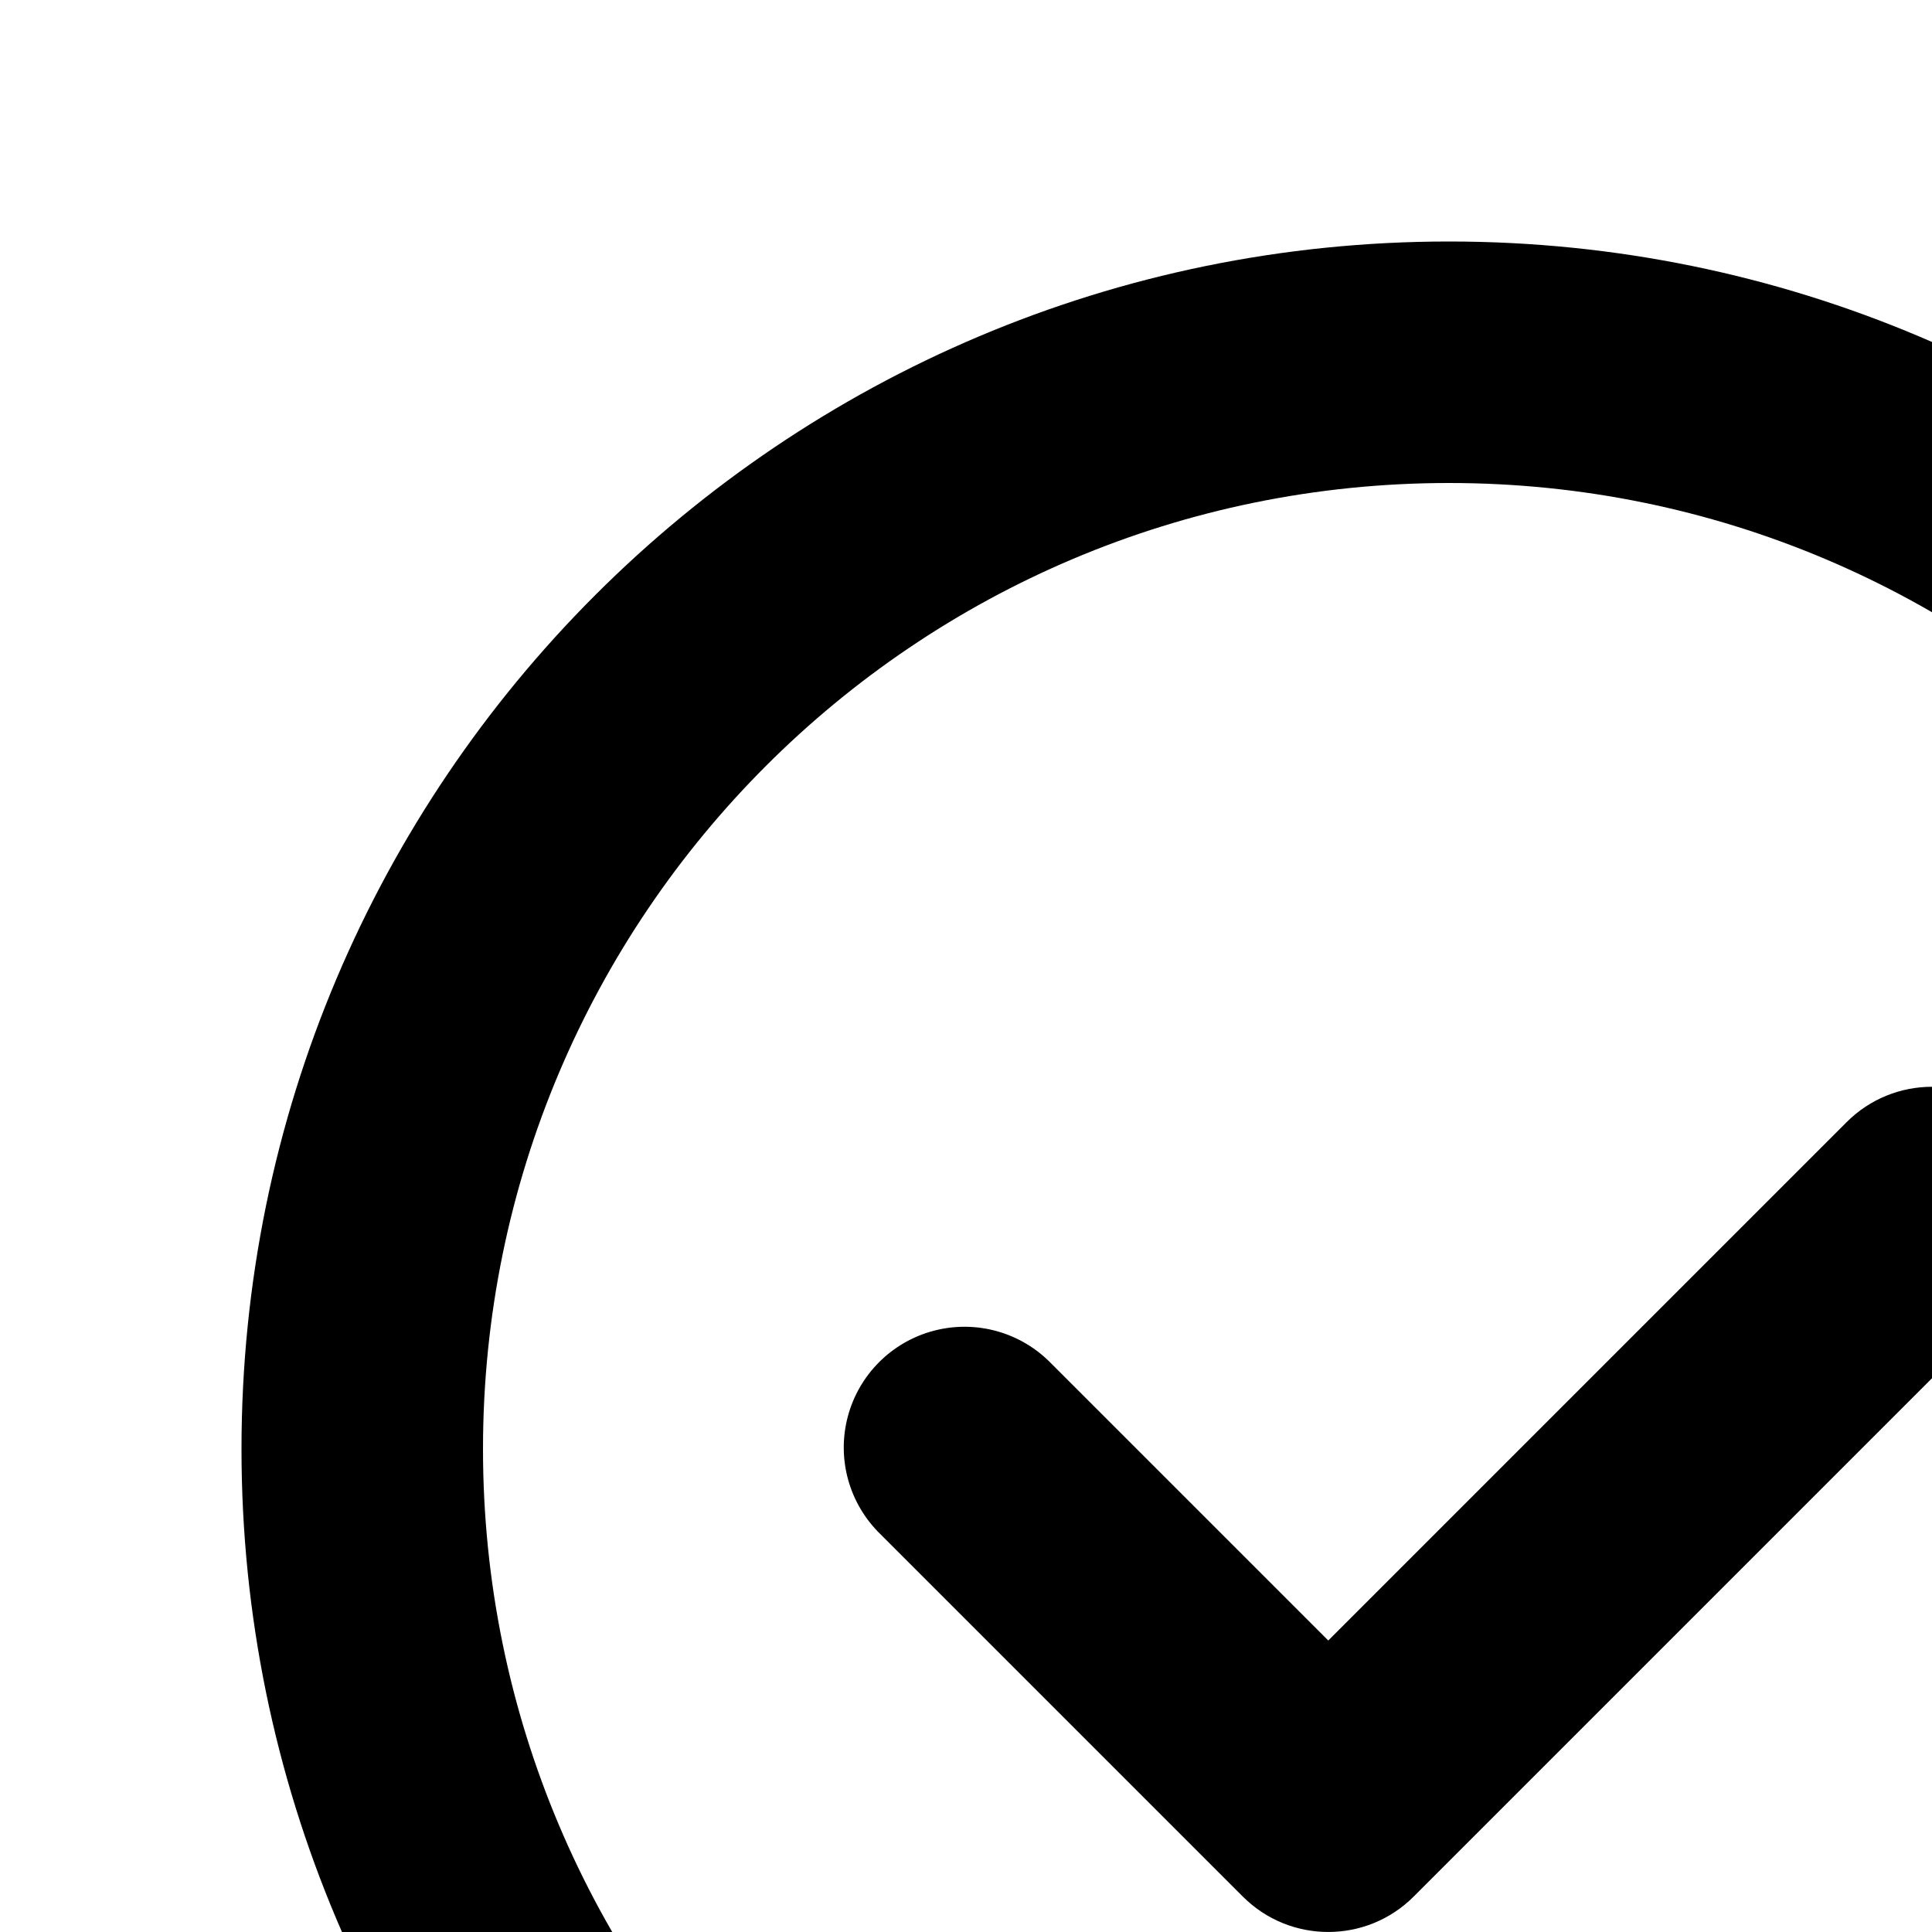
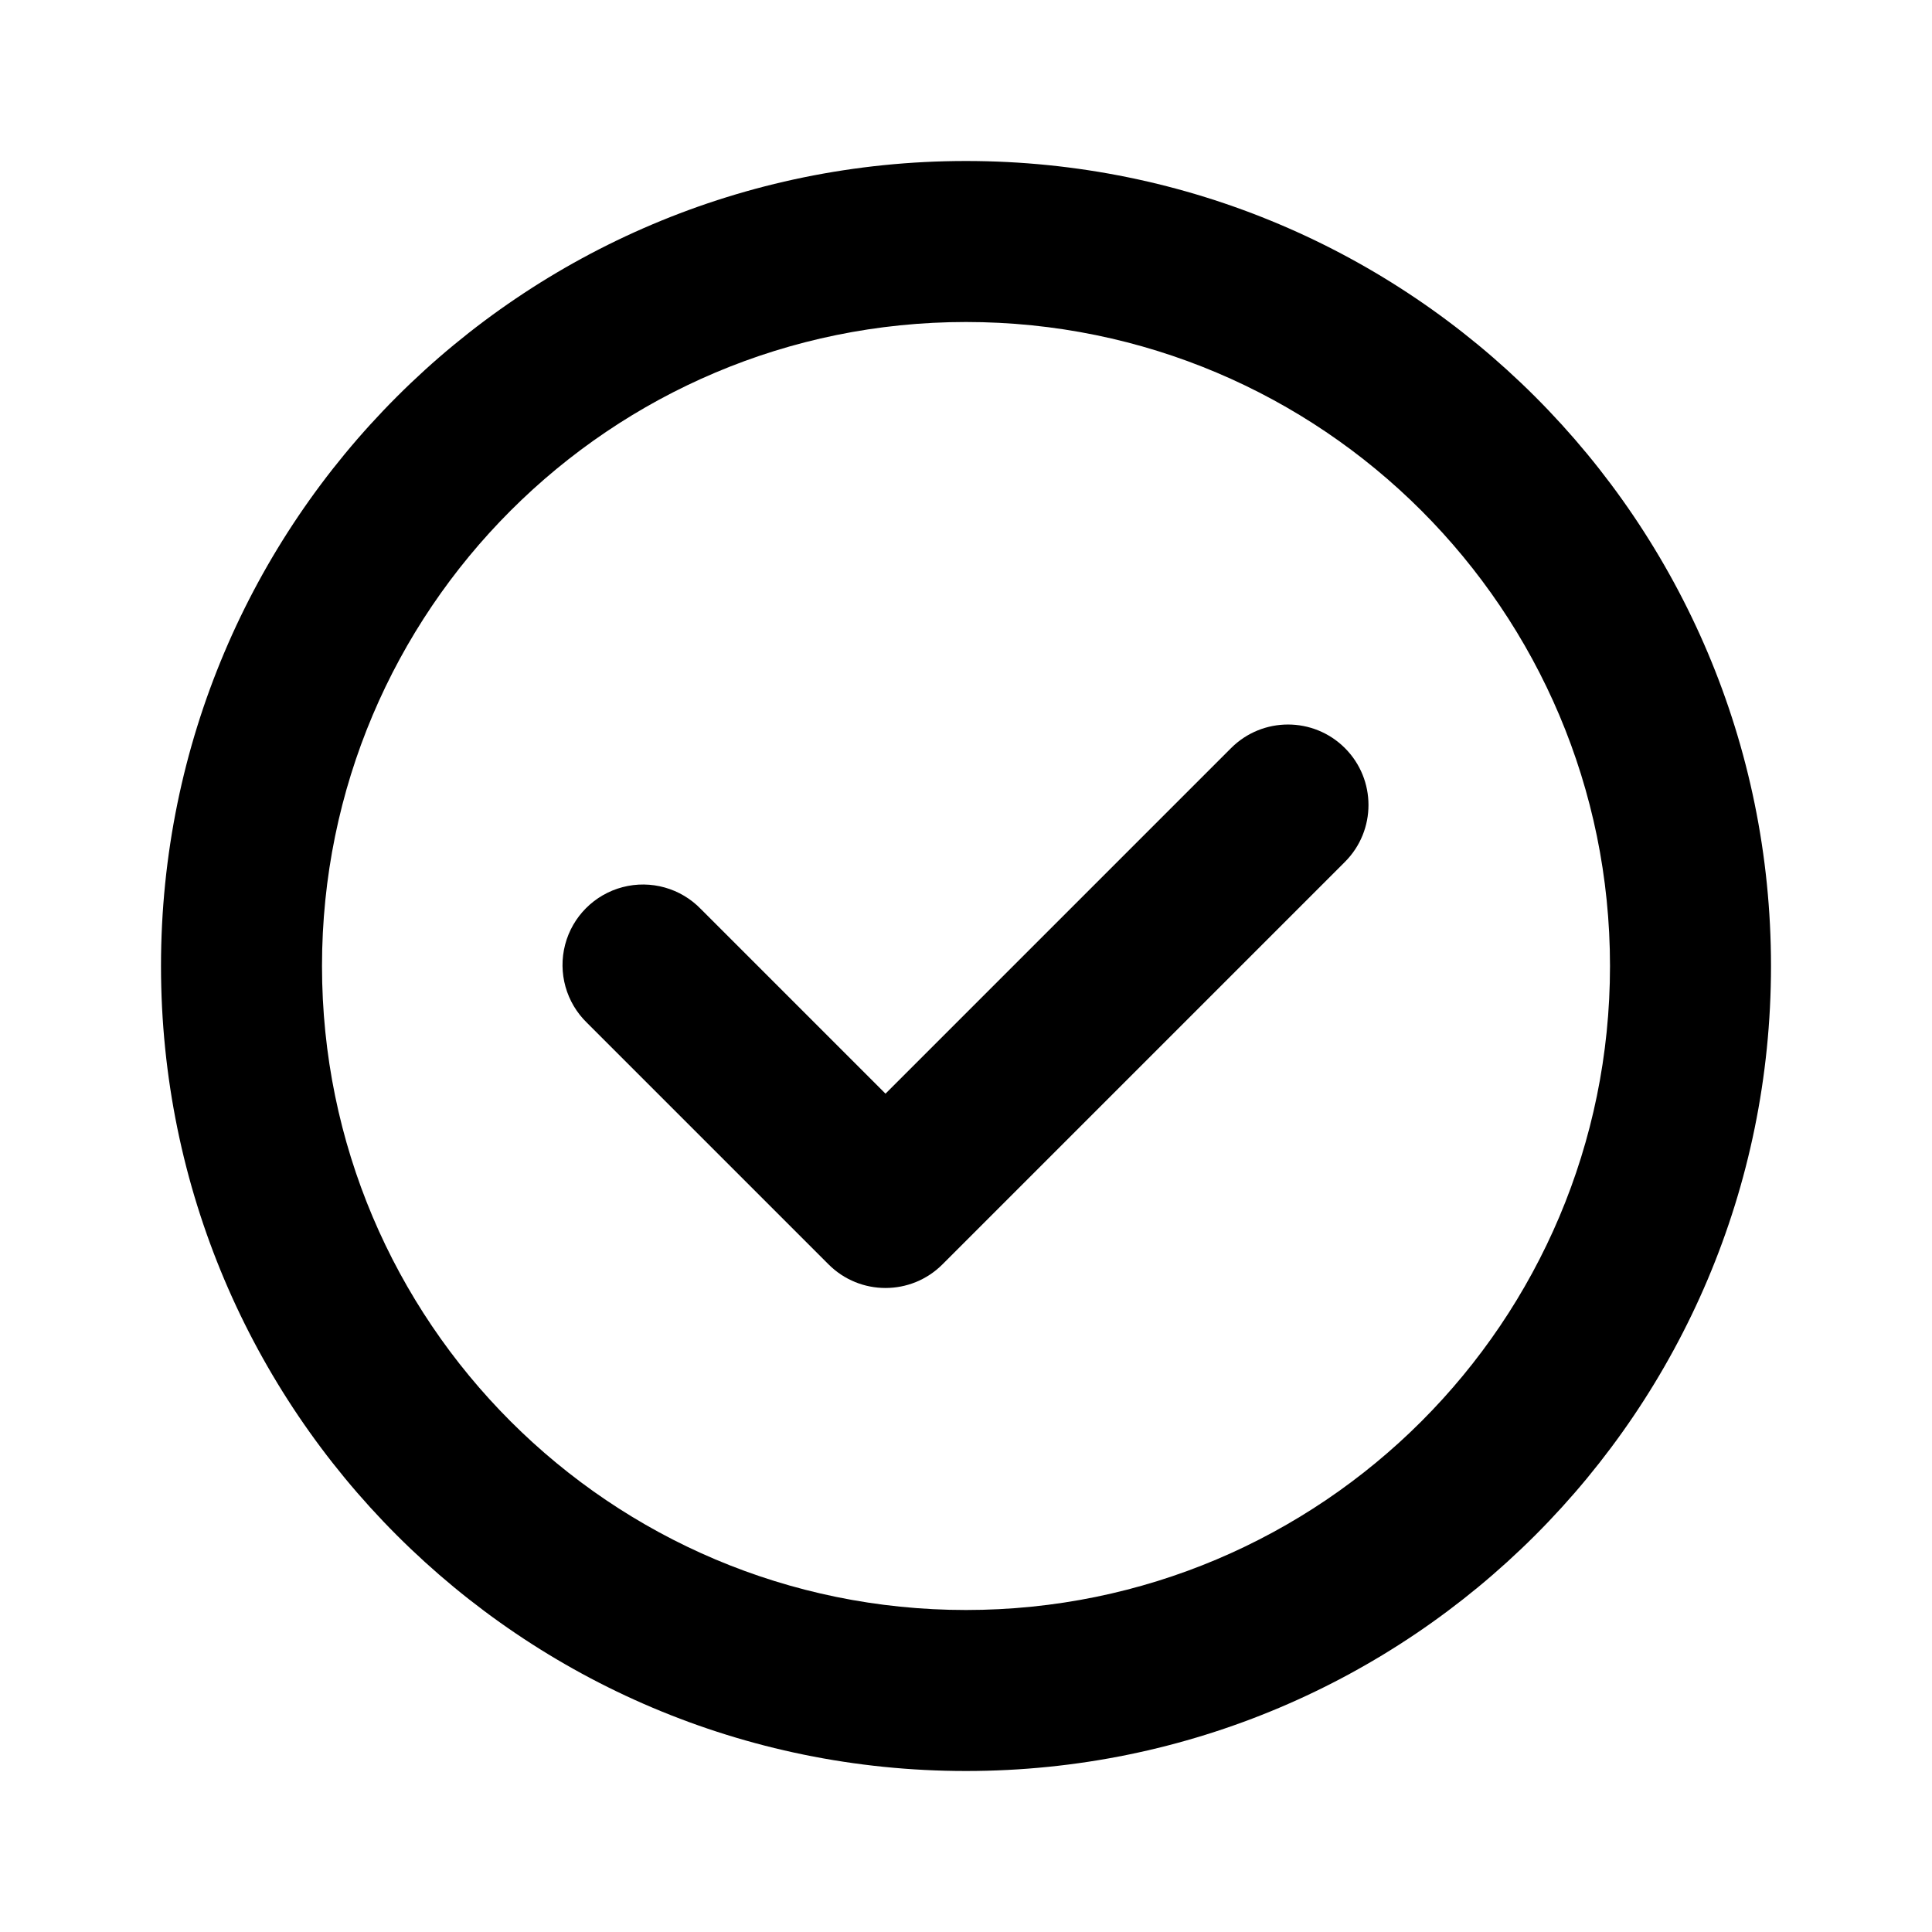
- <svg xmlns="http://www.w3.org/2000/svg" fill="none" viewBox="0 0 16 16">
+ <svg xmlns="http://www.w3.org/2000/svg" fill="none" viewBox="0 0 24 24">
  <path fill="currentColor" fill-rule="evenodd" d="M12 4a8 8 0 100 16 8 8 0 000-16zM2 12C2 6.477 6.477 2 12 2s10 4.477 10 10-4.477 10-10 10S2 17.523 2 12z" clip-rule="evenodd" />
  <path fill="currentColor" fill-rule="evenodd" d="M16.707 9.293a1 1 0 010 1.414l-5 5a1 1 0 01-1.414 0l-3-3a1 1 0 111.414-1.414L11 13.586l4.293-4.293a1 1 0 011.414 0z" clip-rule="evenodd" />
</svg>
